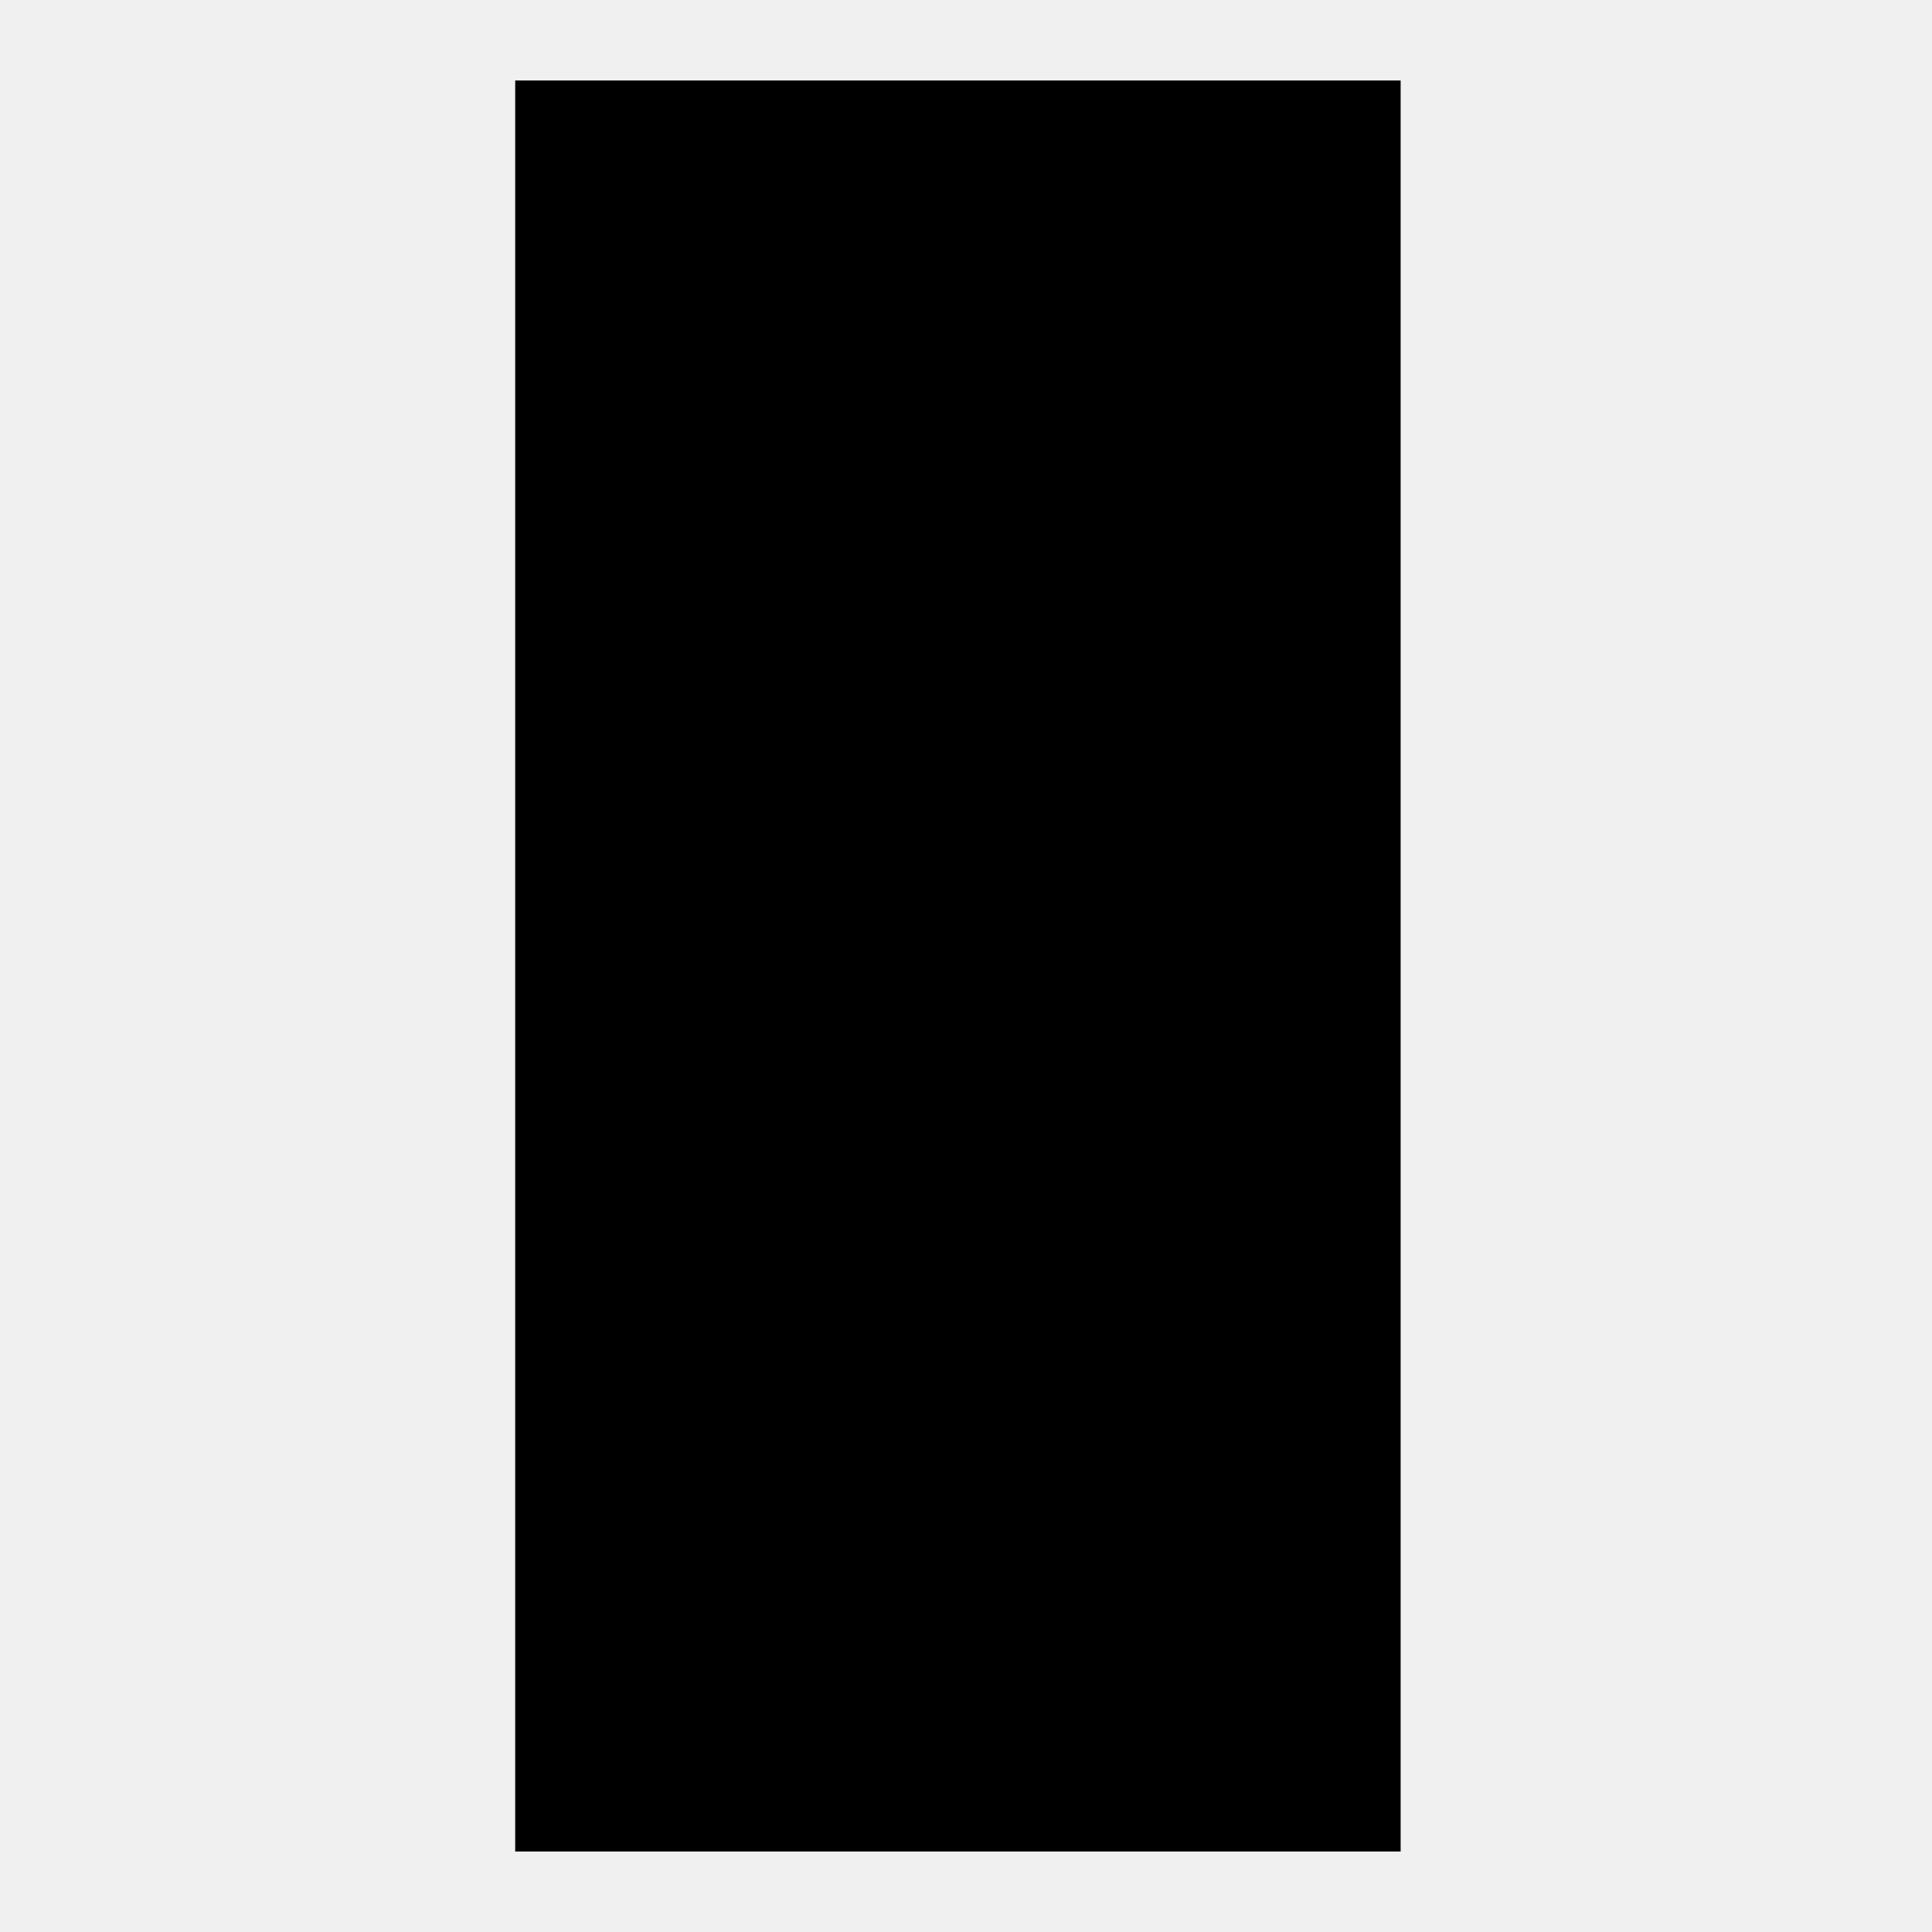
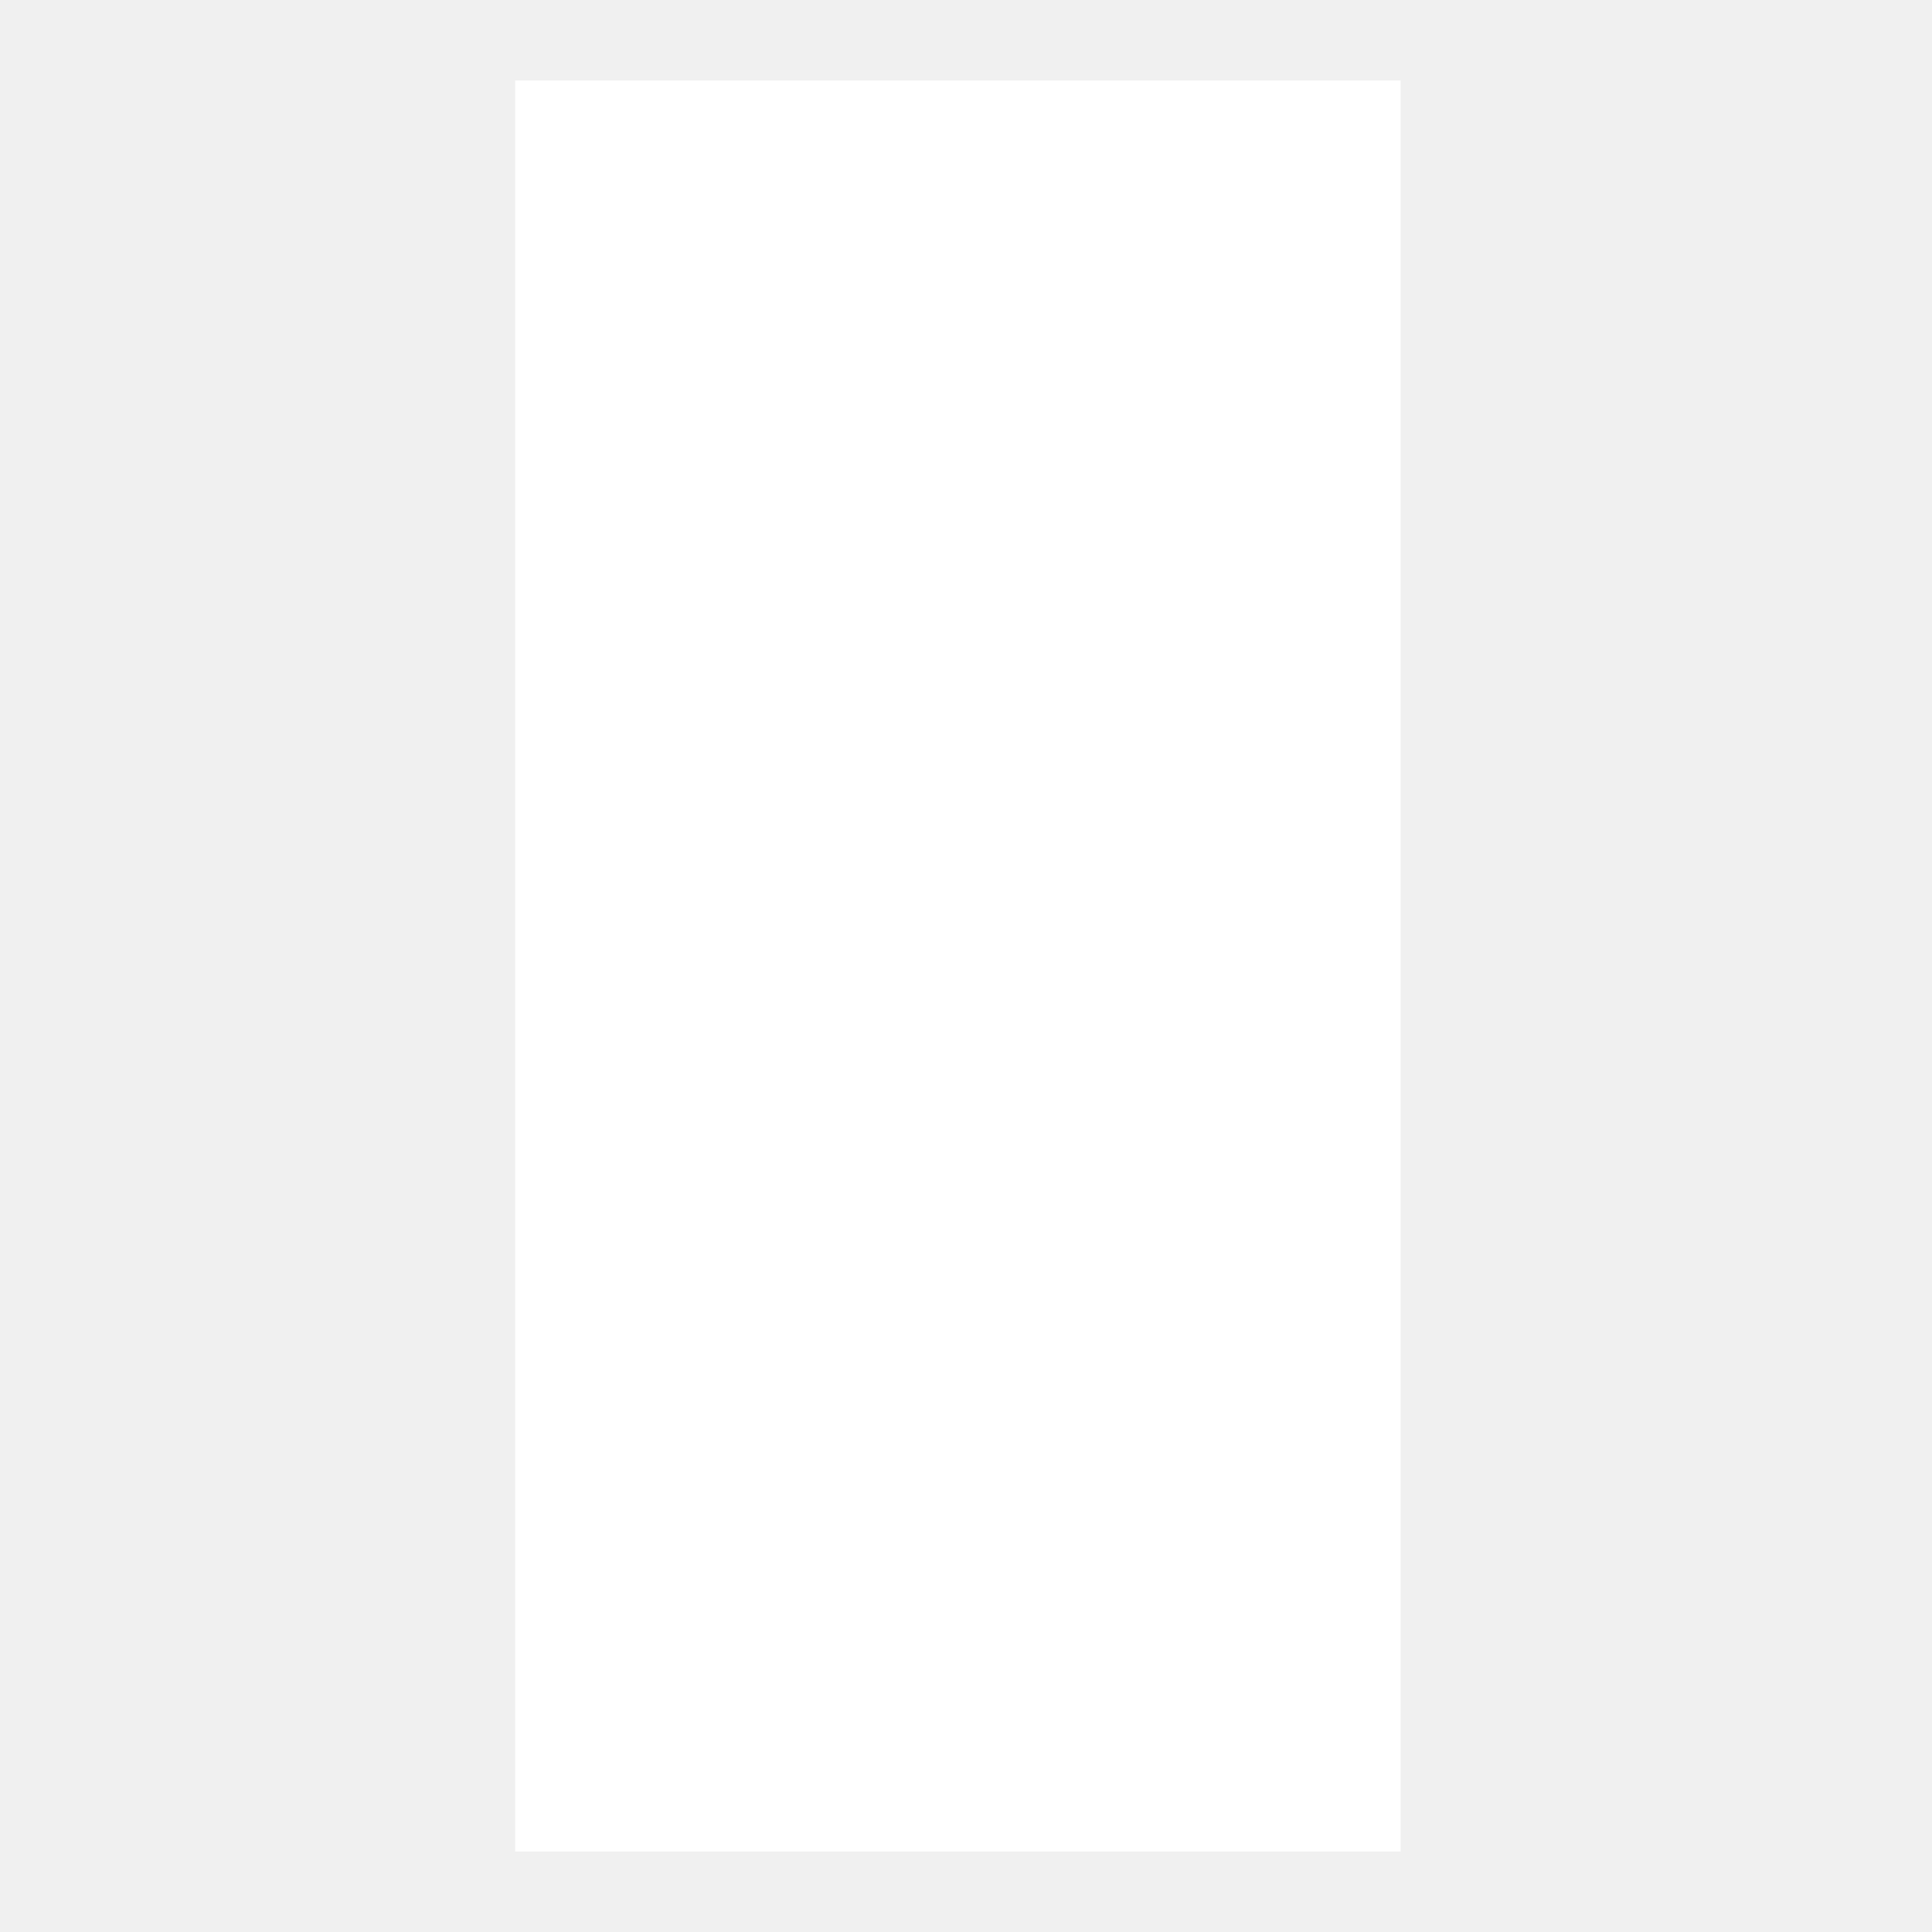
<svg xmlns="http://www.w3.org/2000/svg" version="1.1" id="Layer_1" x="0px" y="0px" width="60px" height="60px" viewBox="0 0 60 60" enable-background="new 0 0 60 60" xml:space="preserve">
-   <rect x="16" y="2.5" width="27.498" height="55" />
+   <rect x="16" y="2.5" fill="#FFFFFF" width="27.498" height="55" />
</svg>
